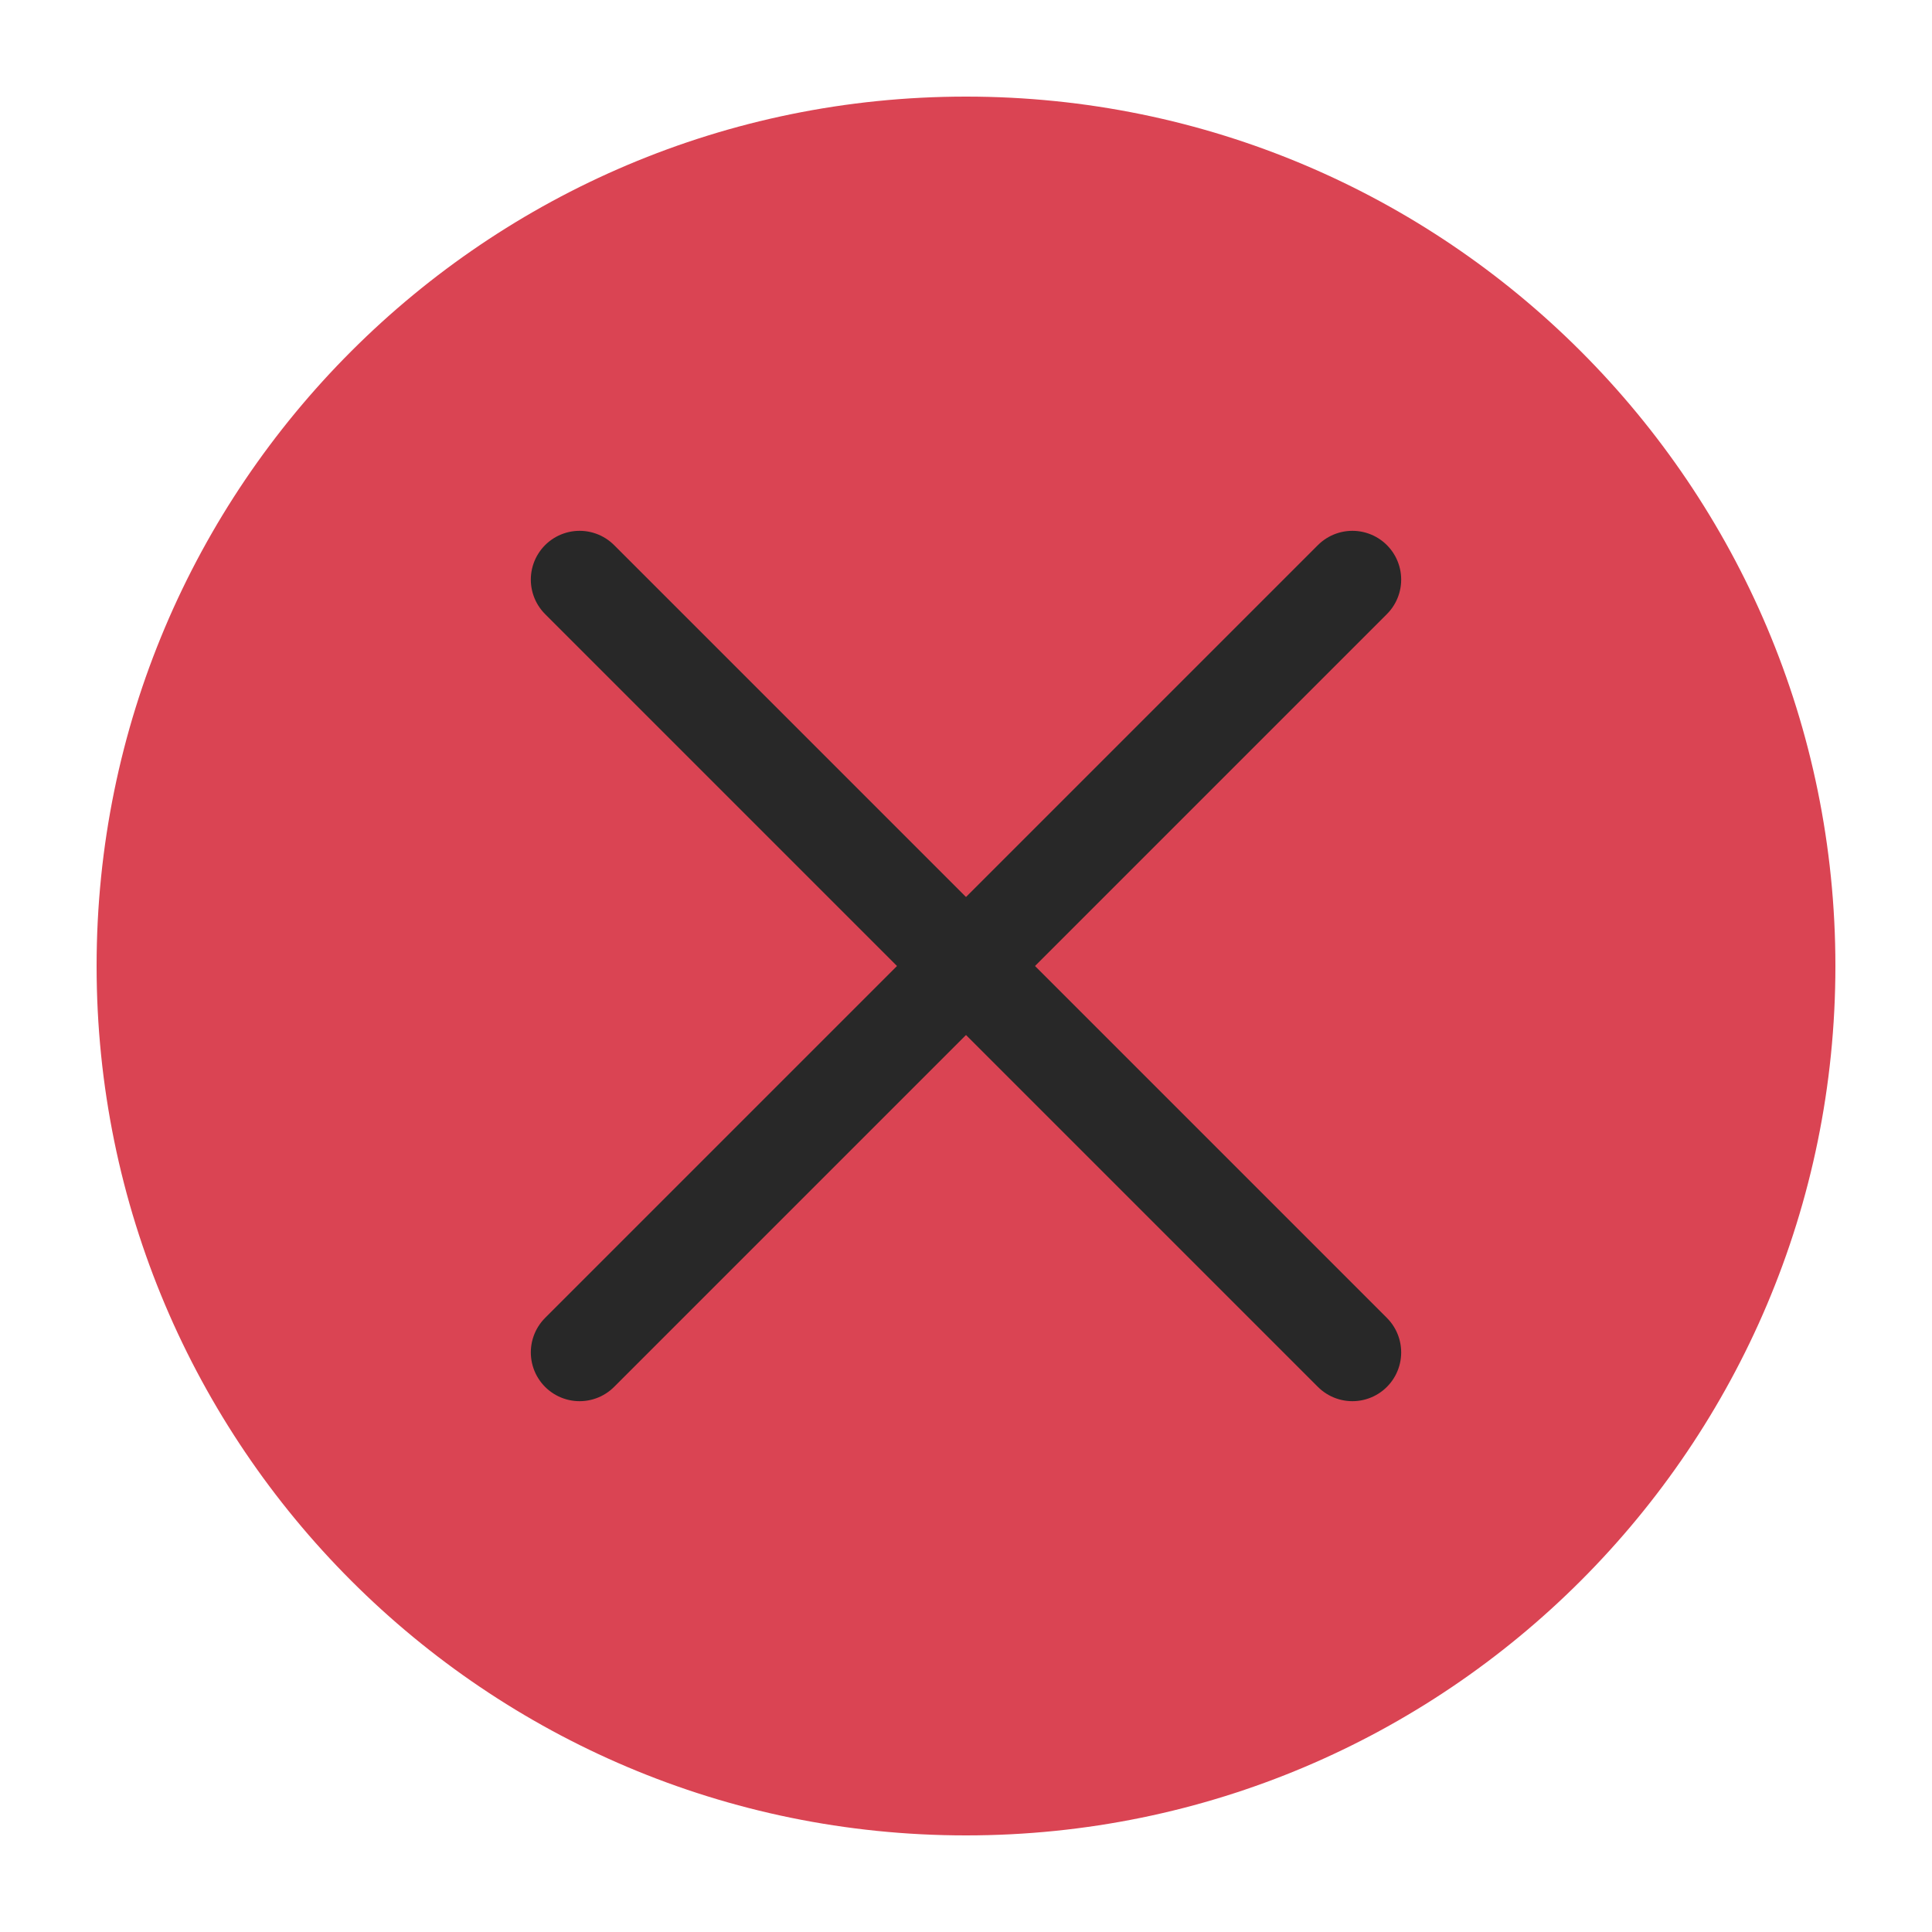
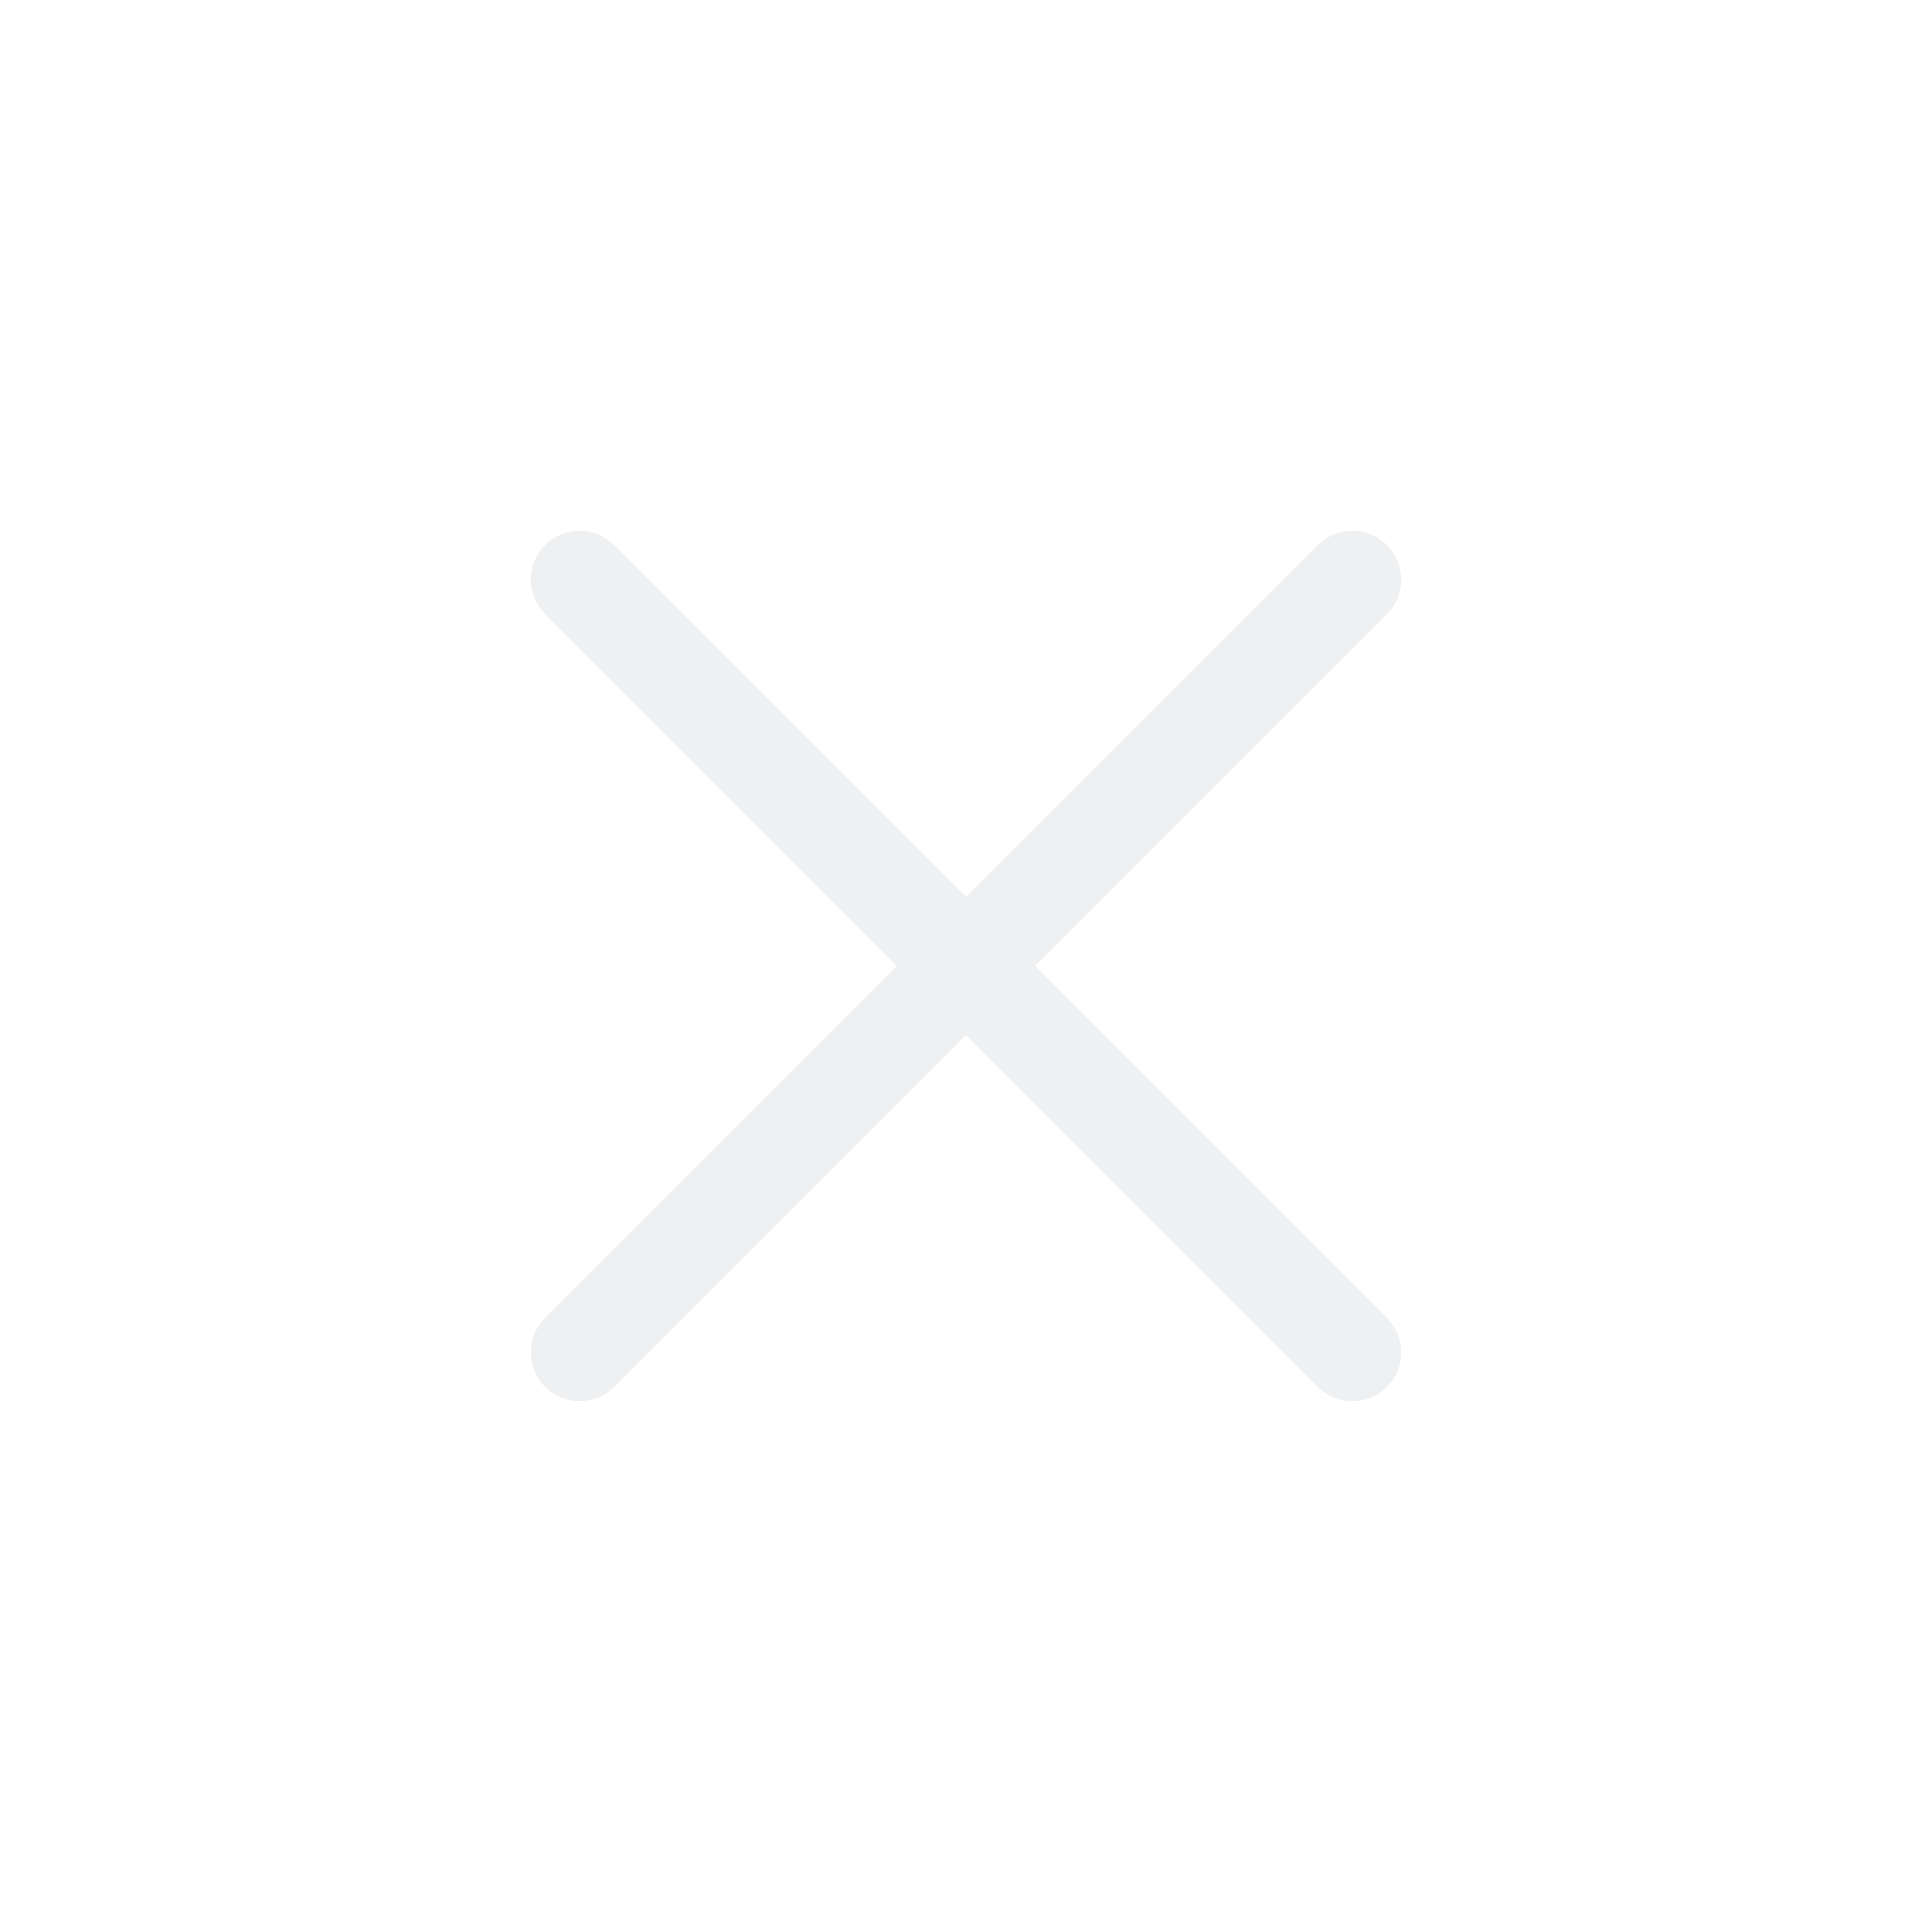
<svg xmlns="http://www.w3.org/2000/svg" viewBox="0 0 50 50" version="1.2" baseProfile="tiny">
  <defs>
</defs>
  <g fill="none" stroke="black" stroke-width="1" fill-rule="evenodd" stroke-linecap="square" stroke-linejoin="bevel">
-     <g fill="#da4453" fill-opacity="1" stroke="none" transform="matrix(2.5,0,0,2.5,2.5,2.5)" font-family="Noto Sans" font-size="10" font-weight="400" font-style="normal">
-       <circle cx="9" cy="9" r="9" />
-     </g>
-     <g fill="none" stroke="#282828" stroke-opacity="1" stroke-width="1.01" stroke-linecap="round" stroke-linejoin="miter" stroke-miterlimit="2" transform="matrix(2.5,0,0,2.5,2.5,2.5)" font-family="Noto Sans" font-size="10" font-weight="400" font-style="normal">
+     <g fill="none" stroke="#eff0f1" stroke-opacity="1" stroke-width="1.01" stroke-linecap="round" stroke-linejoin="miter" stroke-miterlimit="2" transform="matrix(2.5,0,0,2.5,2.5,2.5)" font-family="Noto Sans" font-size="10" font-weight="400" font-style="normal">
      <polyline fill="none" vector-effect="none" points="5,5 13,13 " />
      <polyline fill="none" vector-effect="none" points="13,5 5,13 " />
    </g>
    <g fill="none" stroke="#000000" stroke-opacity="1" stroke-width="1" stroke-linecap="square" stroke-linejoin="bevel" transform="matrix(1,0,0,1,0,0)" font-family="Noto Sans" font-size="10" font-weight="400" font-style="normal">
</g>
  </g>
</svg>
